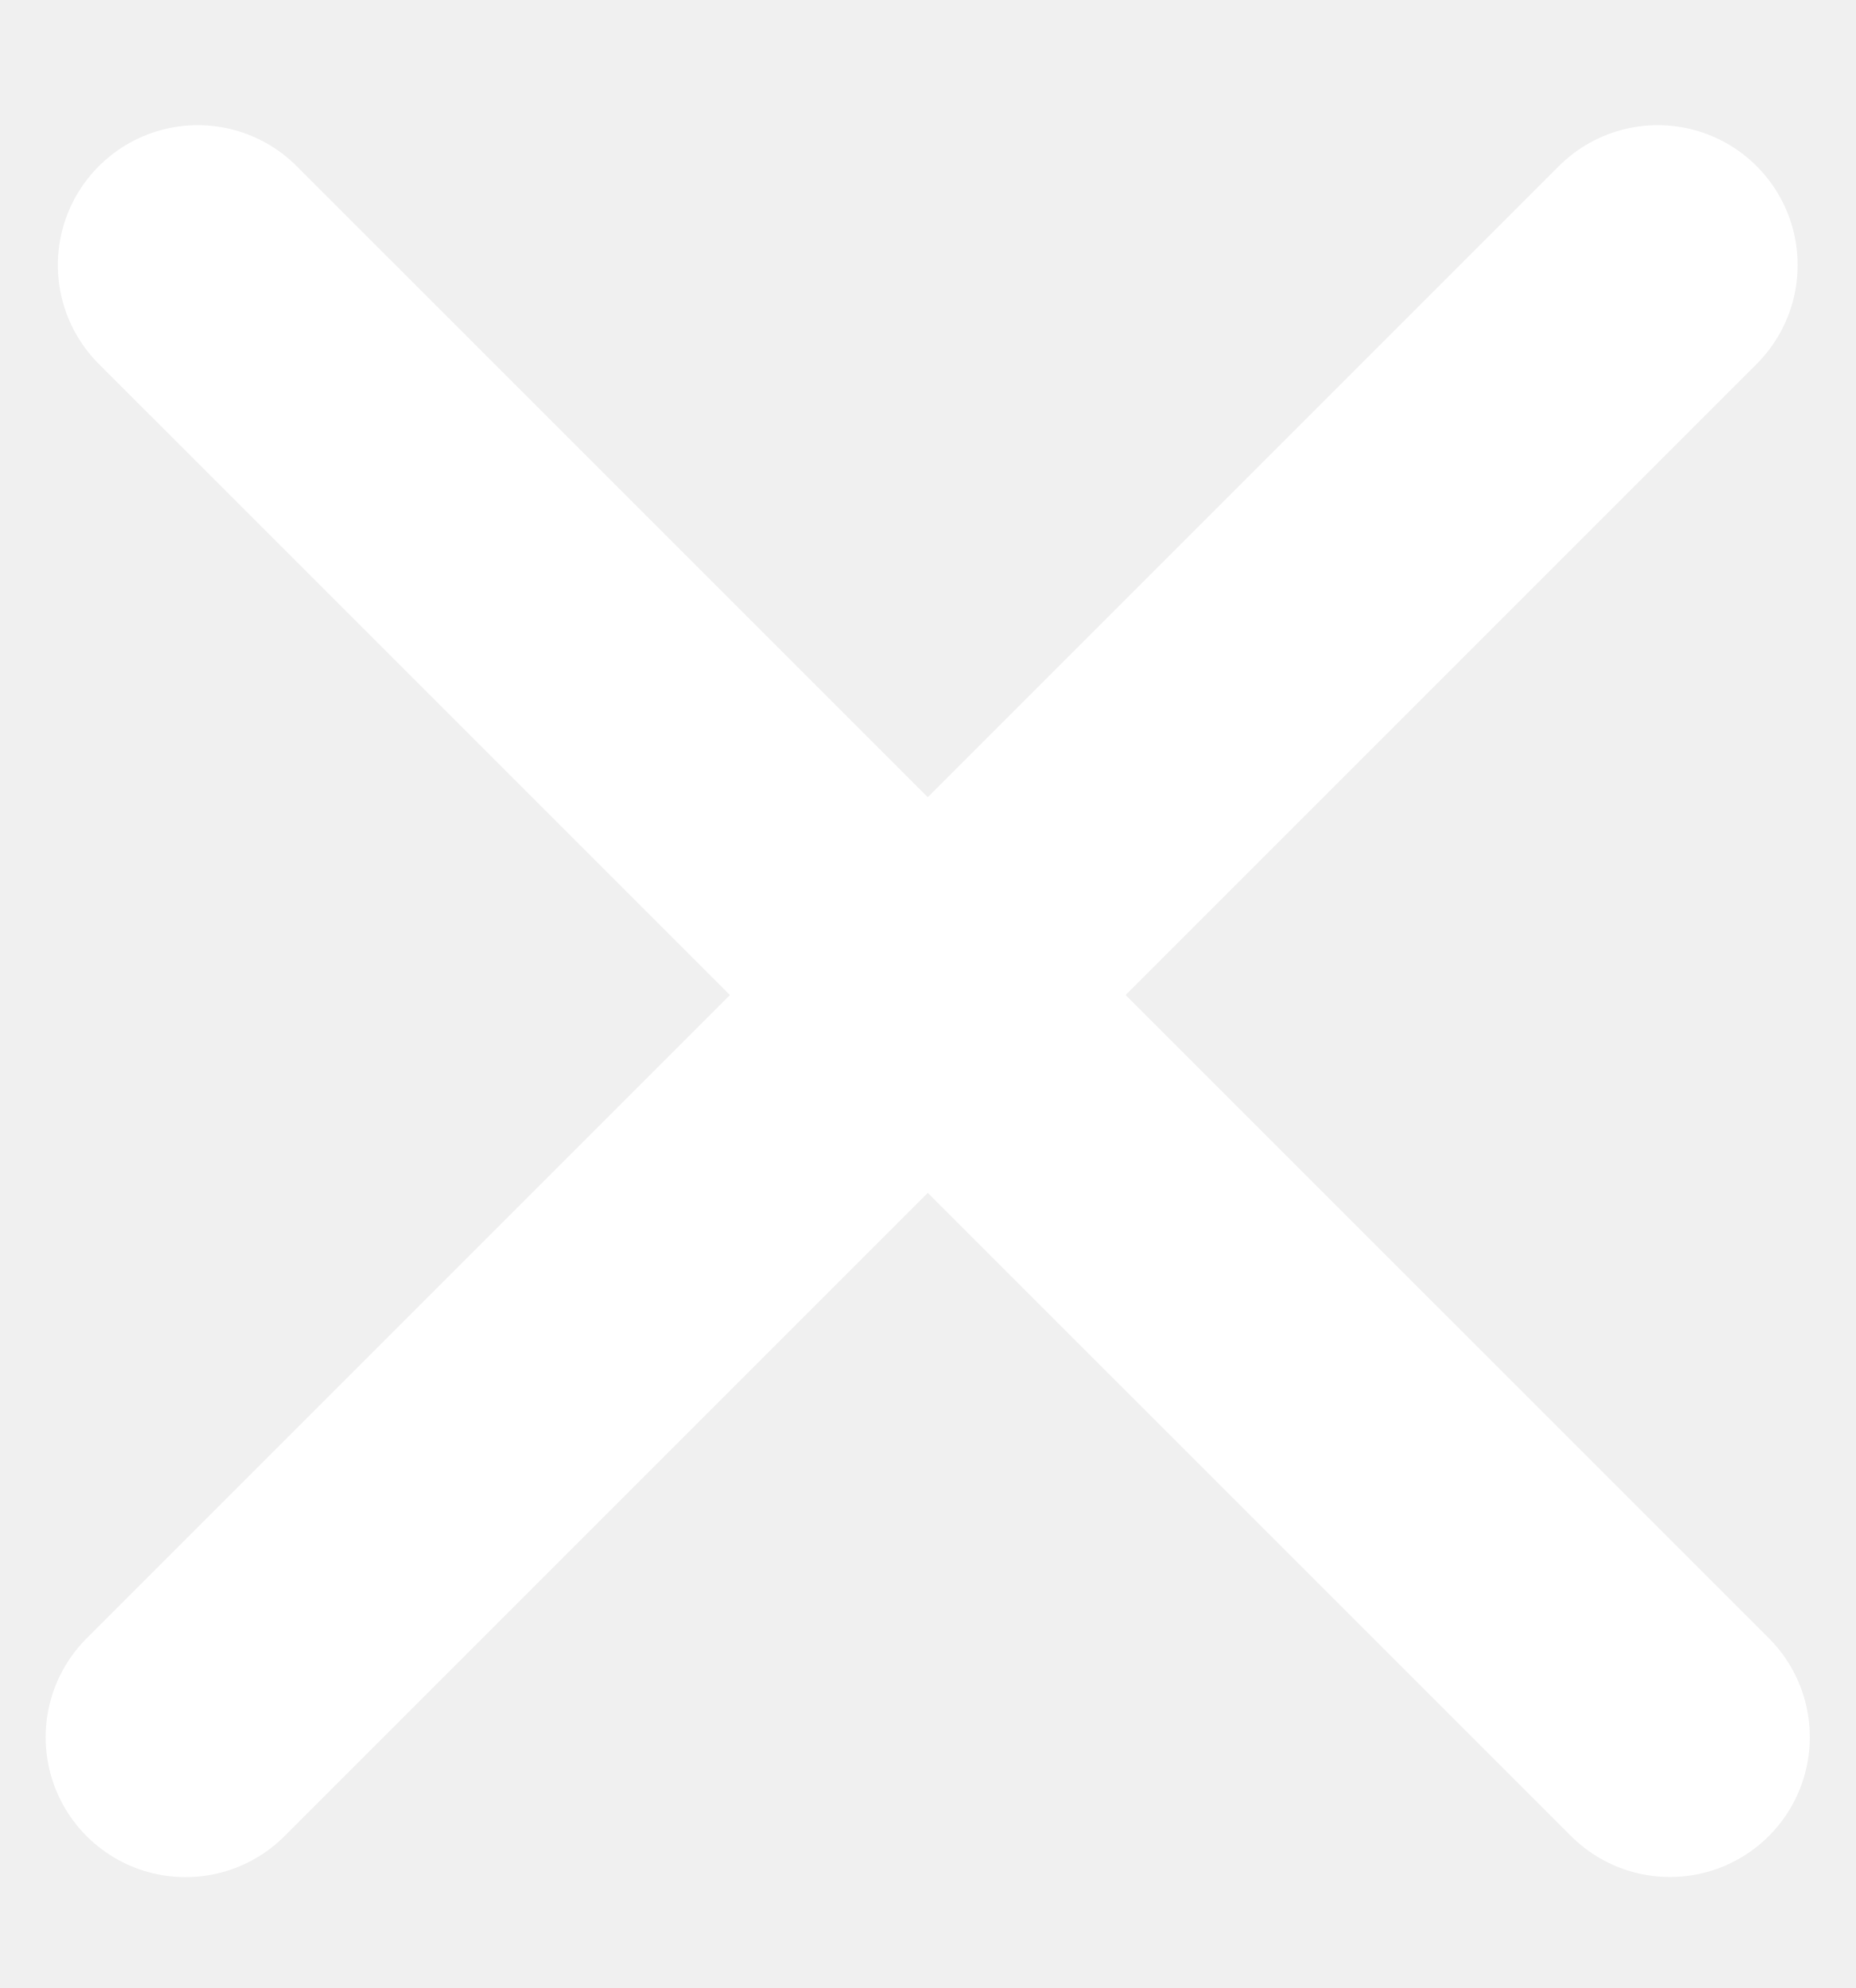
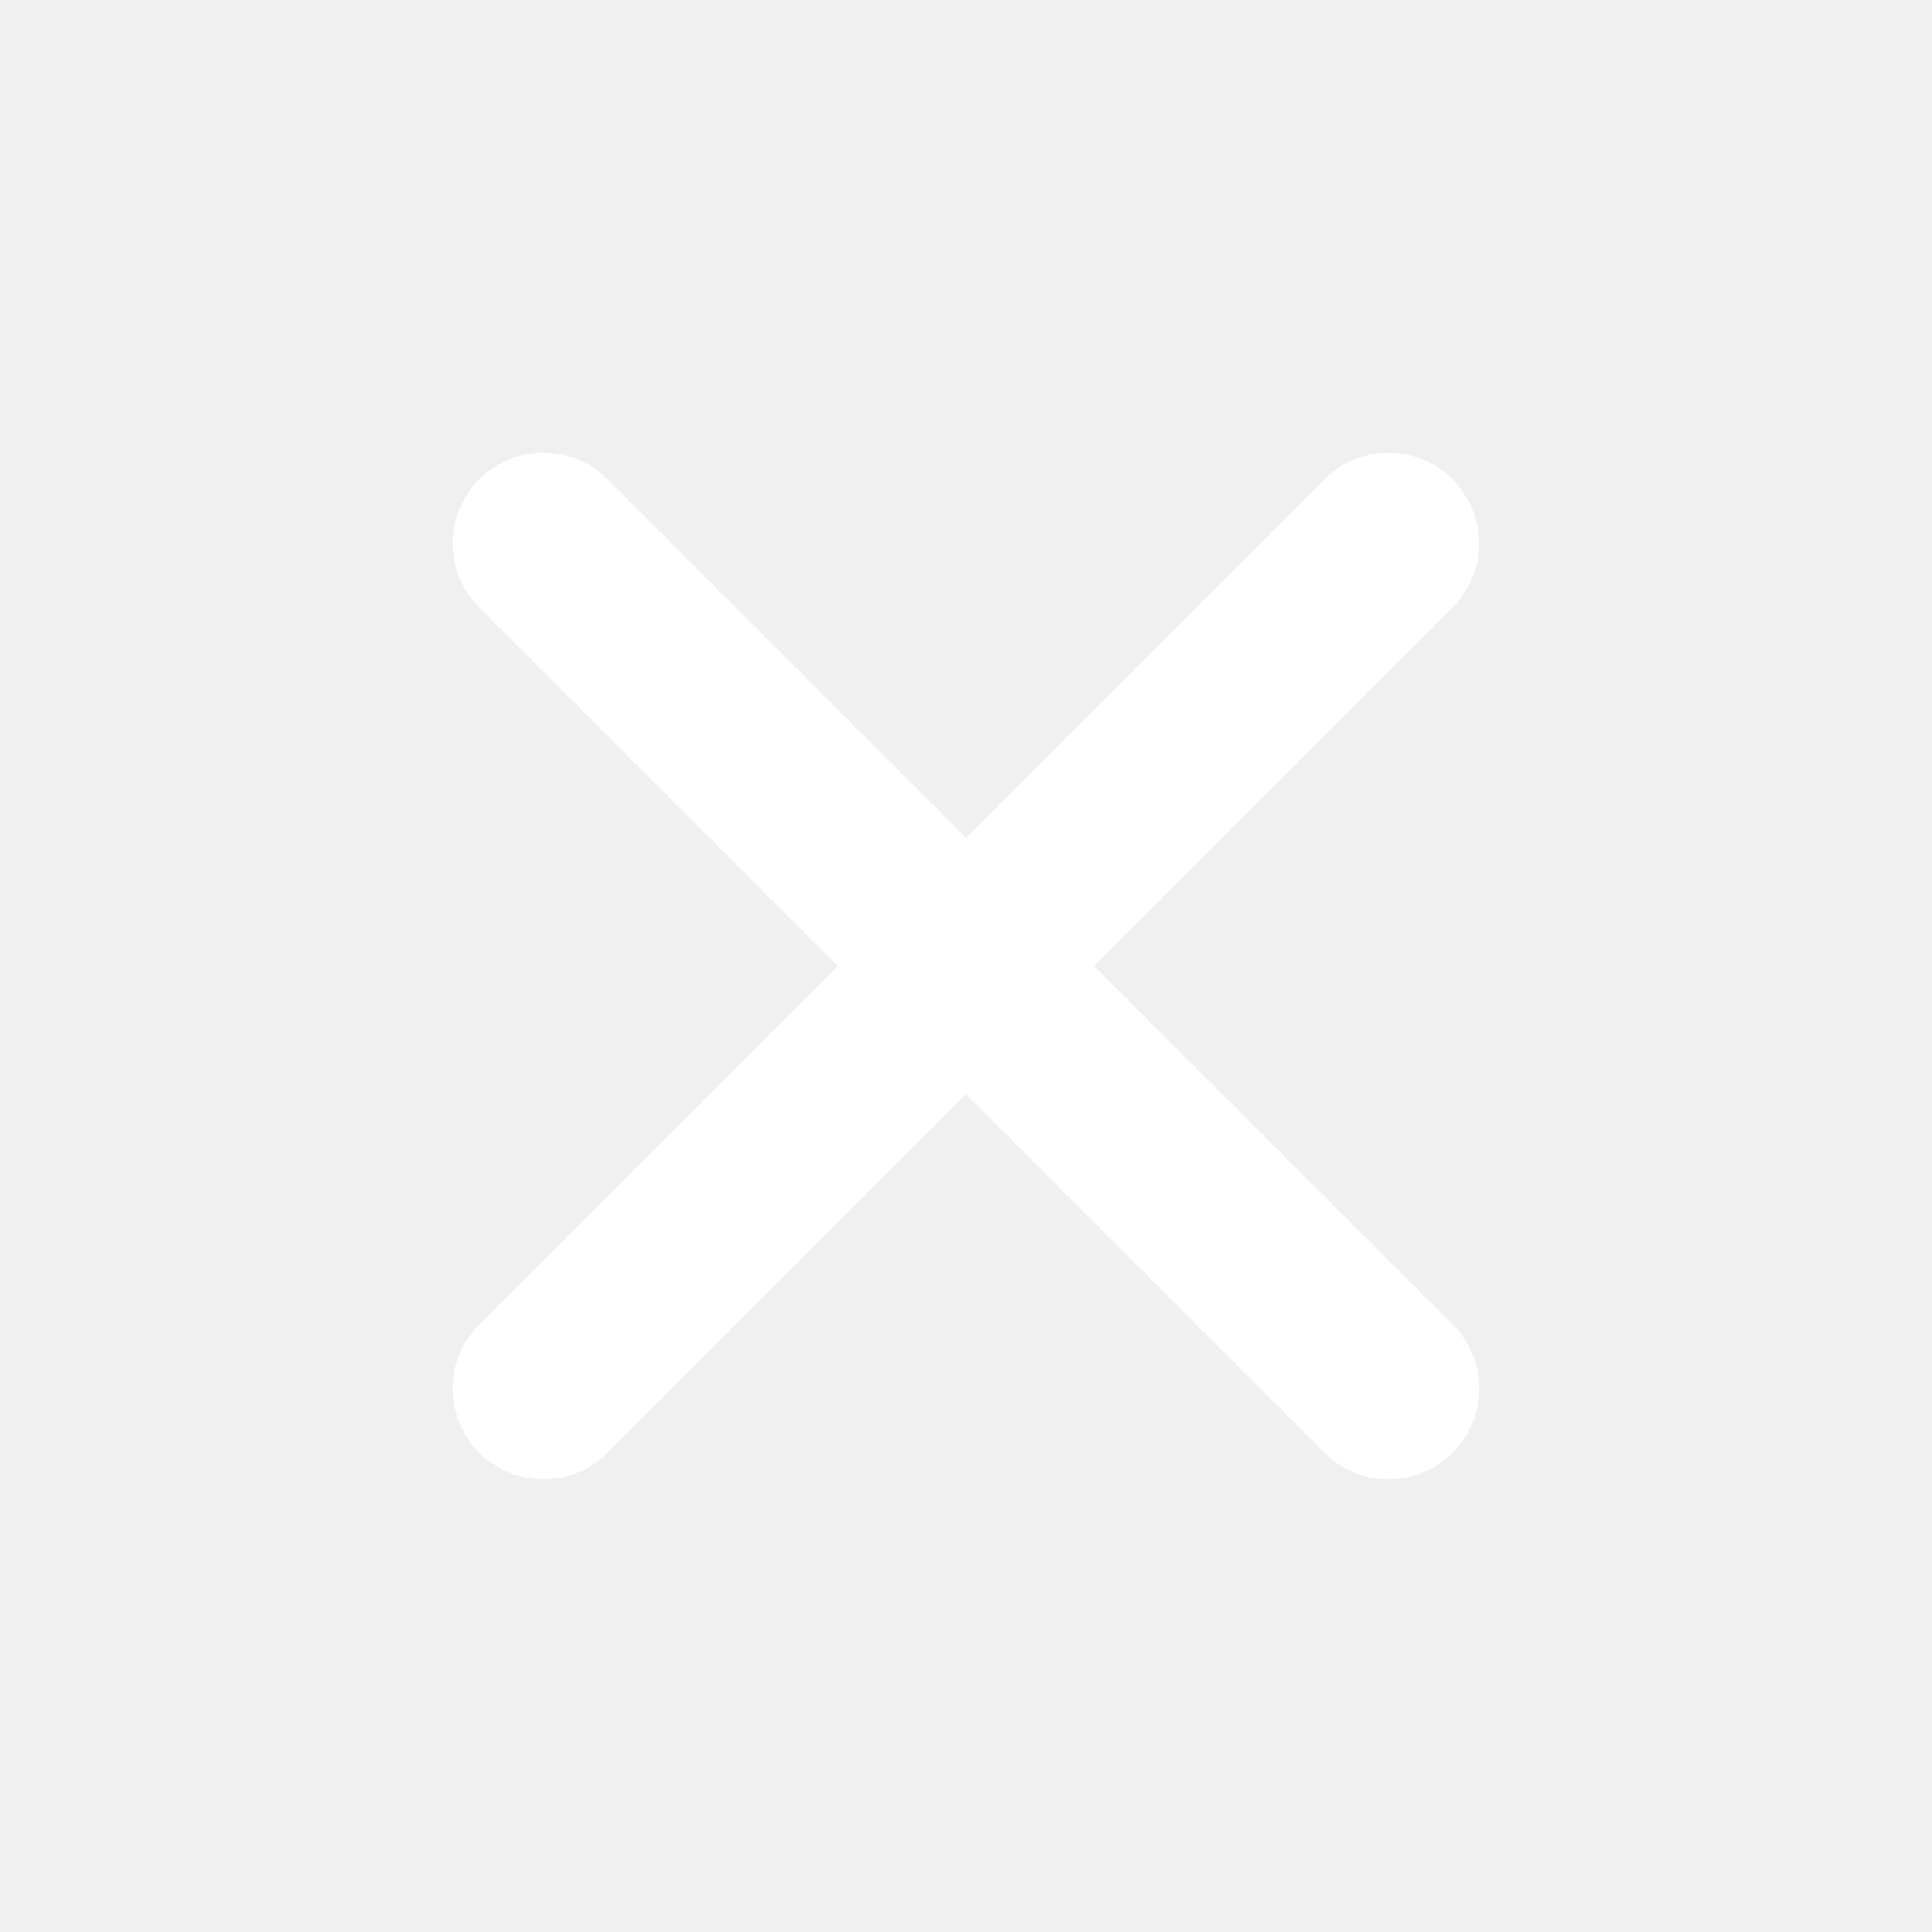
- <svg xmlns="http://www.w3.org/2000/svg" width="14" height="15" viewBox="0 0 14 15" fill="none">
-   <line x1="1.492" y1="2" x2="12.6" y2="13.107" stroke="white" stroke-width="2.111" stroke-linecap="round" />
-   <line x1="1.4" y1="13.108" x2="12.508" y2="2" stroke="white" stroke-width="2.111" stroke-linecap="round" />
+ <svg xmlns="http://www.w3.org/2000/svg" width="24" height="24" viewBox="0 0 24 24" fill="none">
+   <path d="M13.591 12L18.044 7.547C18.255 7.336 18.374 7.05 18.375 6.751C18.375 6.452 18.256 6.166 18.046 5.955C17.834 5.743 17.548 5.624 17.25 5.624C16.951 5.624 16.665 5.742 16.453 5.953L12 10.406L7.547 5.953C7.336 5.742 7.049 5.623 6.75 5.623C6.451 5.623 6.164 5.742 5.953 5.953C5.742 6.164 5.623 6.451 5.623 6.75C5.623 7.049 5.742 7.336 5.953 7.547L10.406 12L5.953 16.453C5.742 16.665 5.623 16.951 5.623 17.25C5.623 17.549 5.742 17.835 5.953 18.047C6.164 18.258 6.451 18.377 6.75 18.377C7.049 18.377 7.336 18.258 7.547 18.047L12 13.594L16.453 18.047C16.665 18.258 16.951 18.377 17.25 18.377C17.549 18.377 17.835 18.258 18.047 18.047C18.258 17.835 18.377 17.549 18.377 17.25C18.377 16.951 18.258 16.665 18.047 16.453L13.591 12Z" fill="white" />
</svg>
